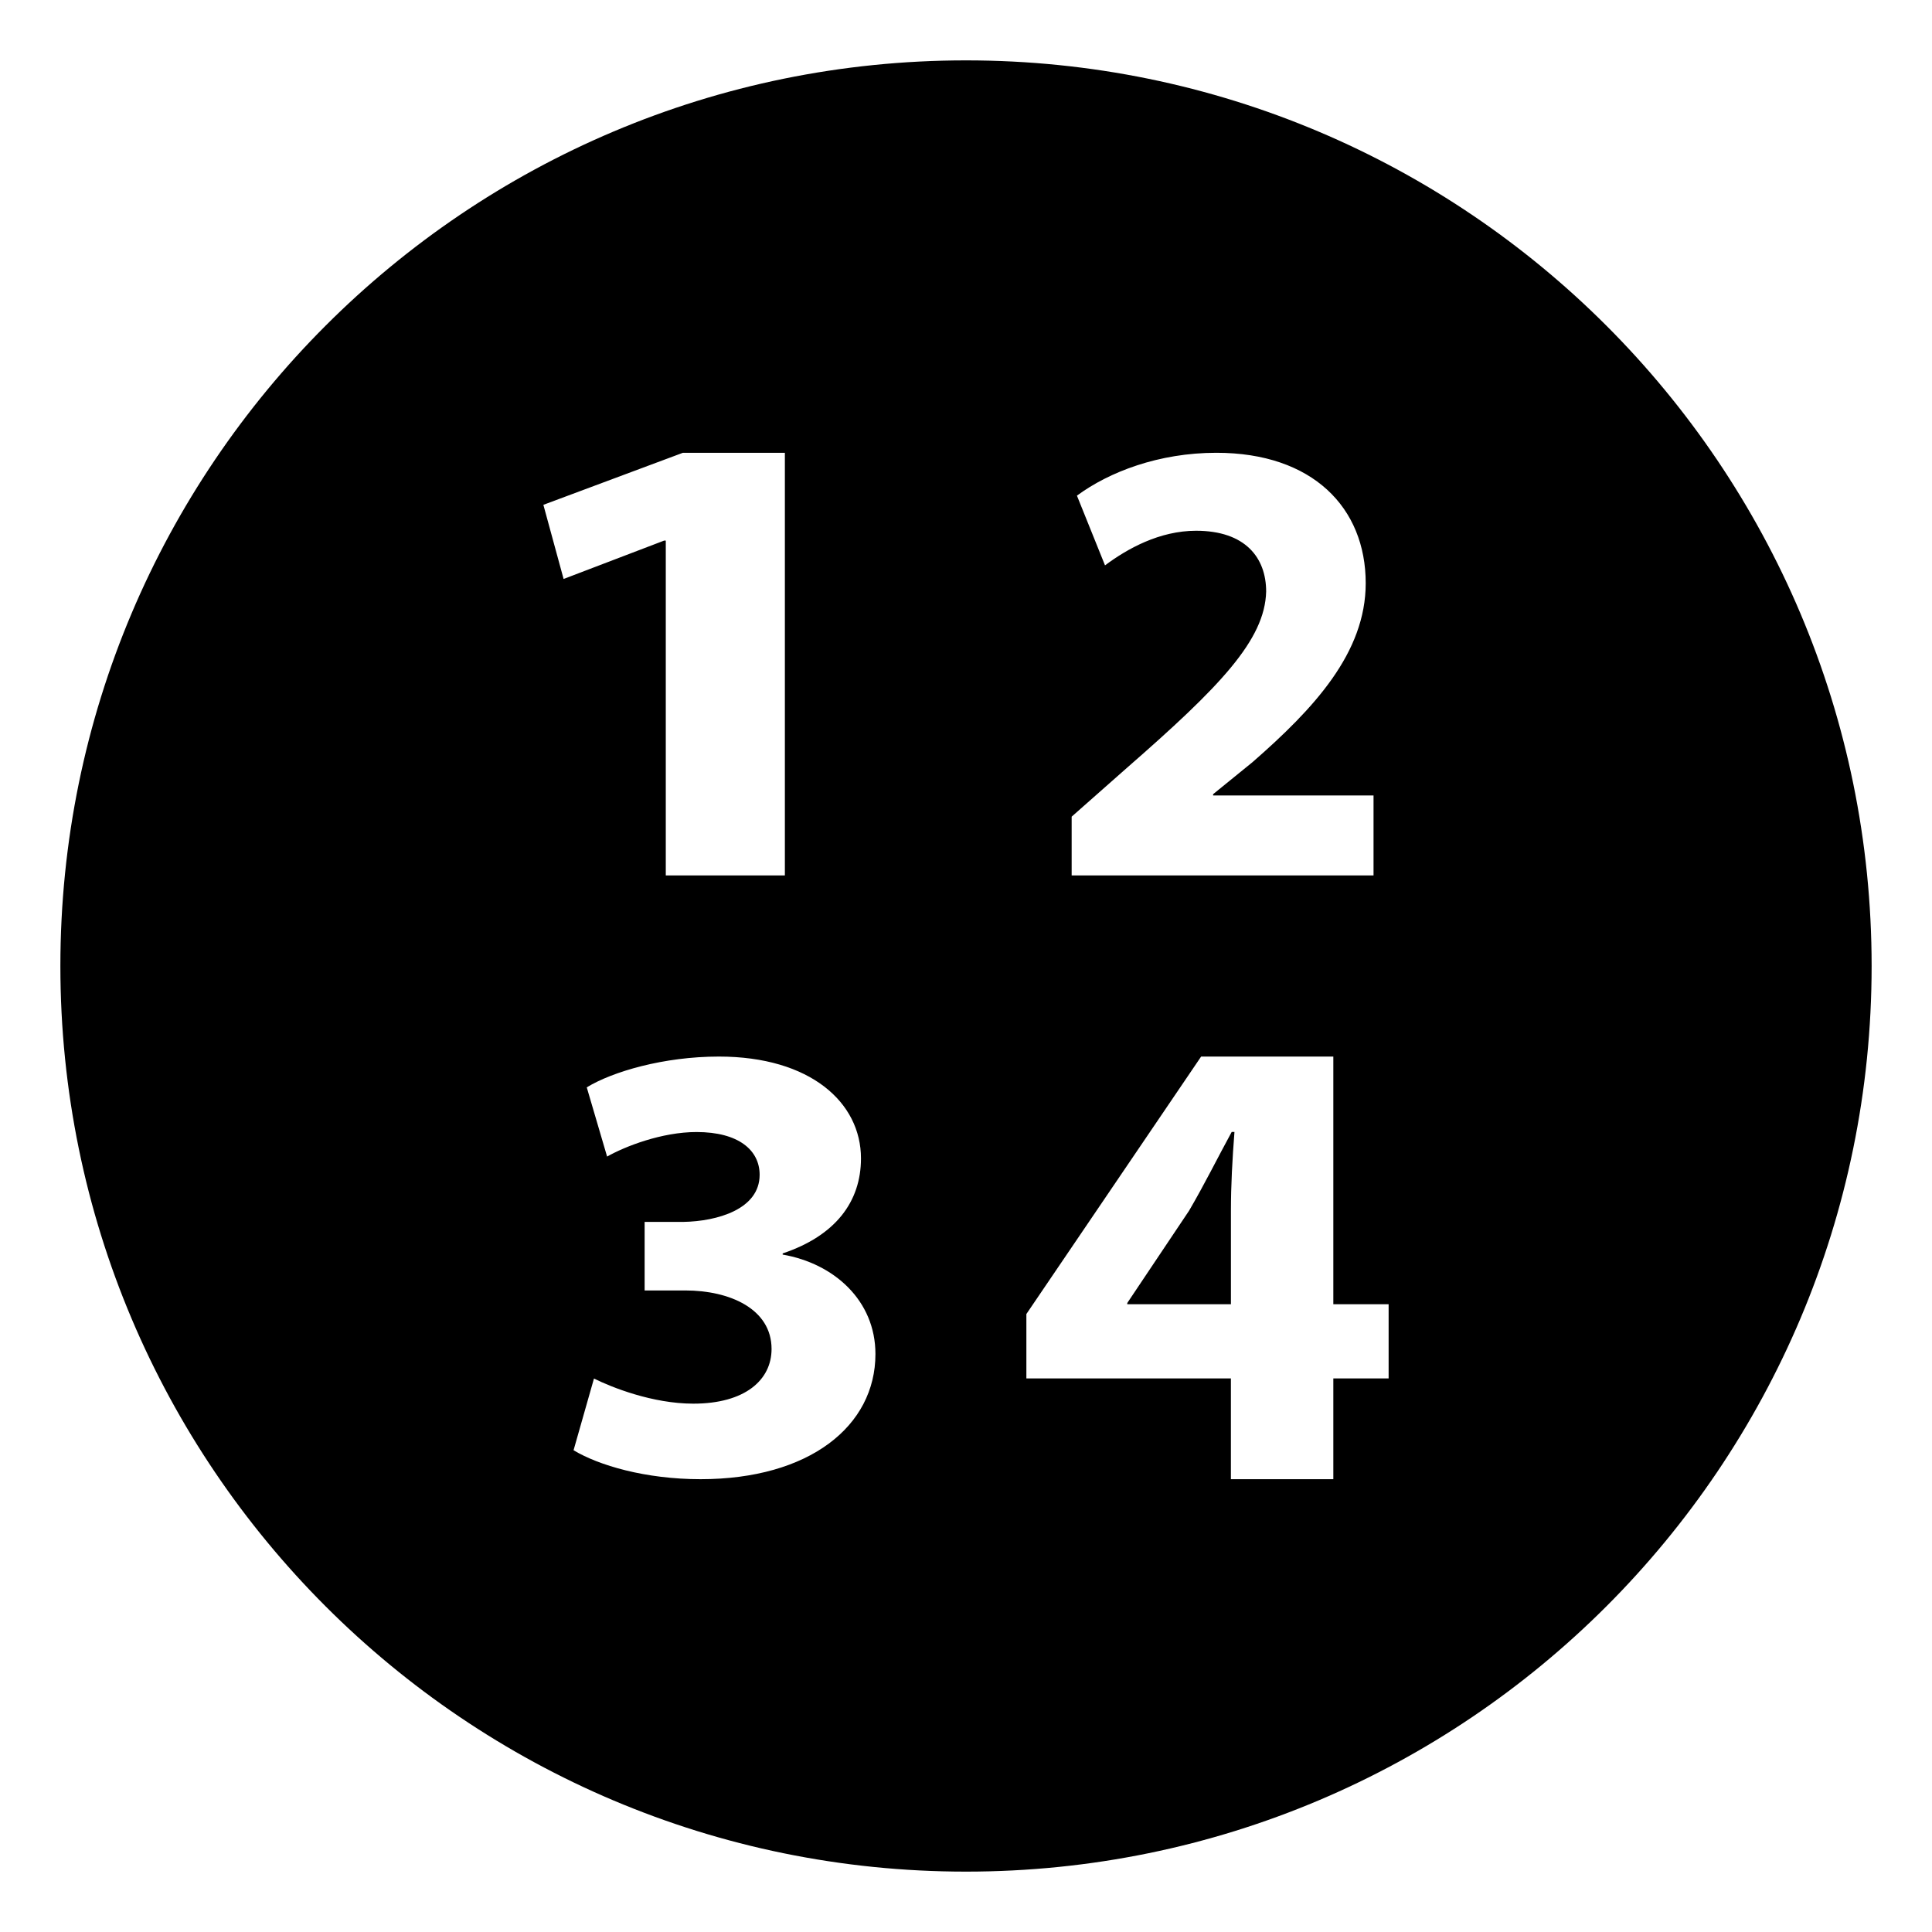
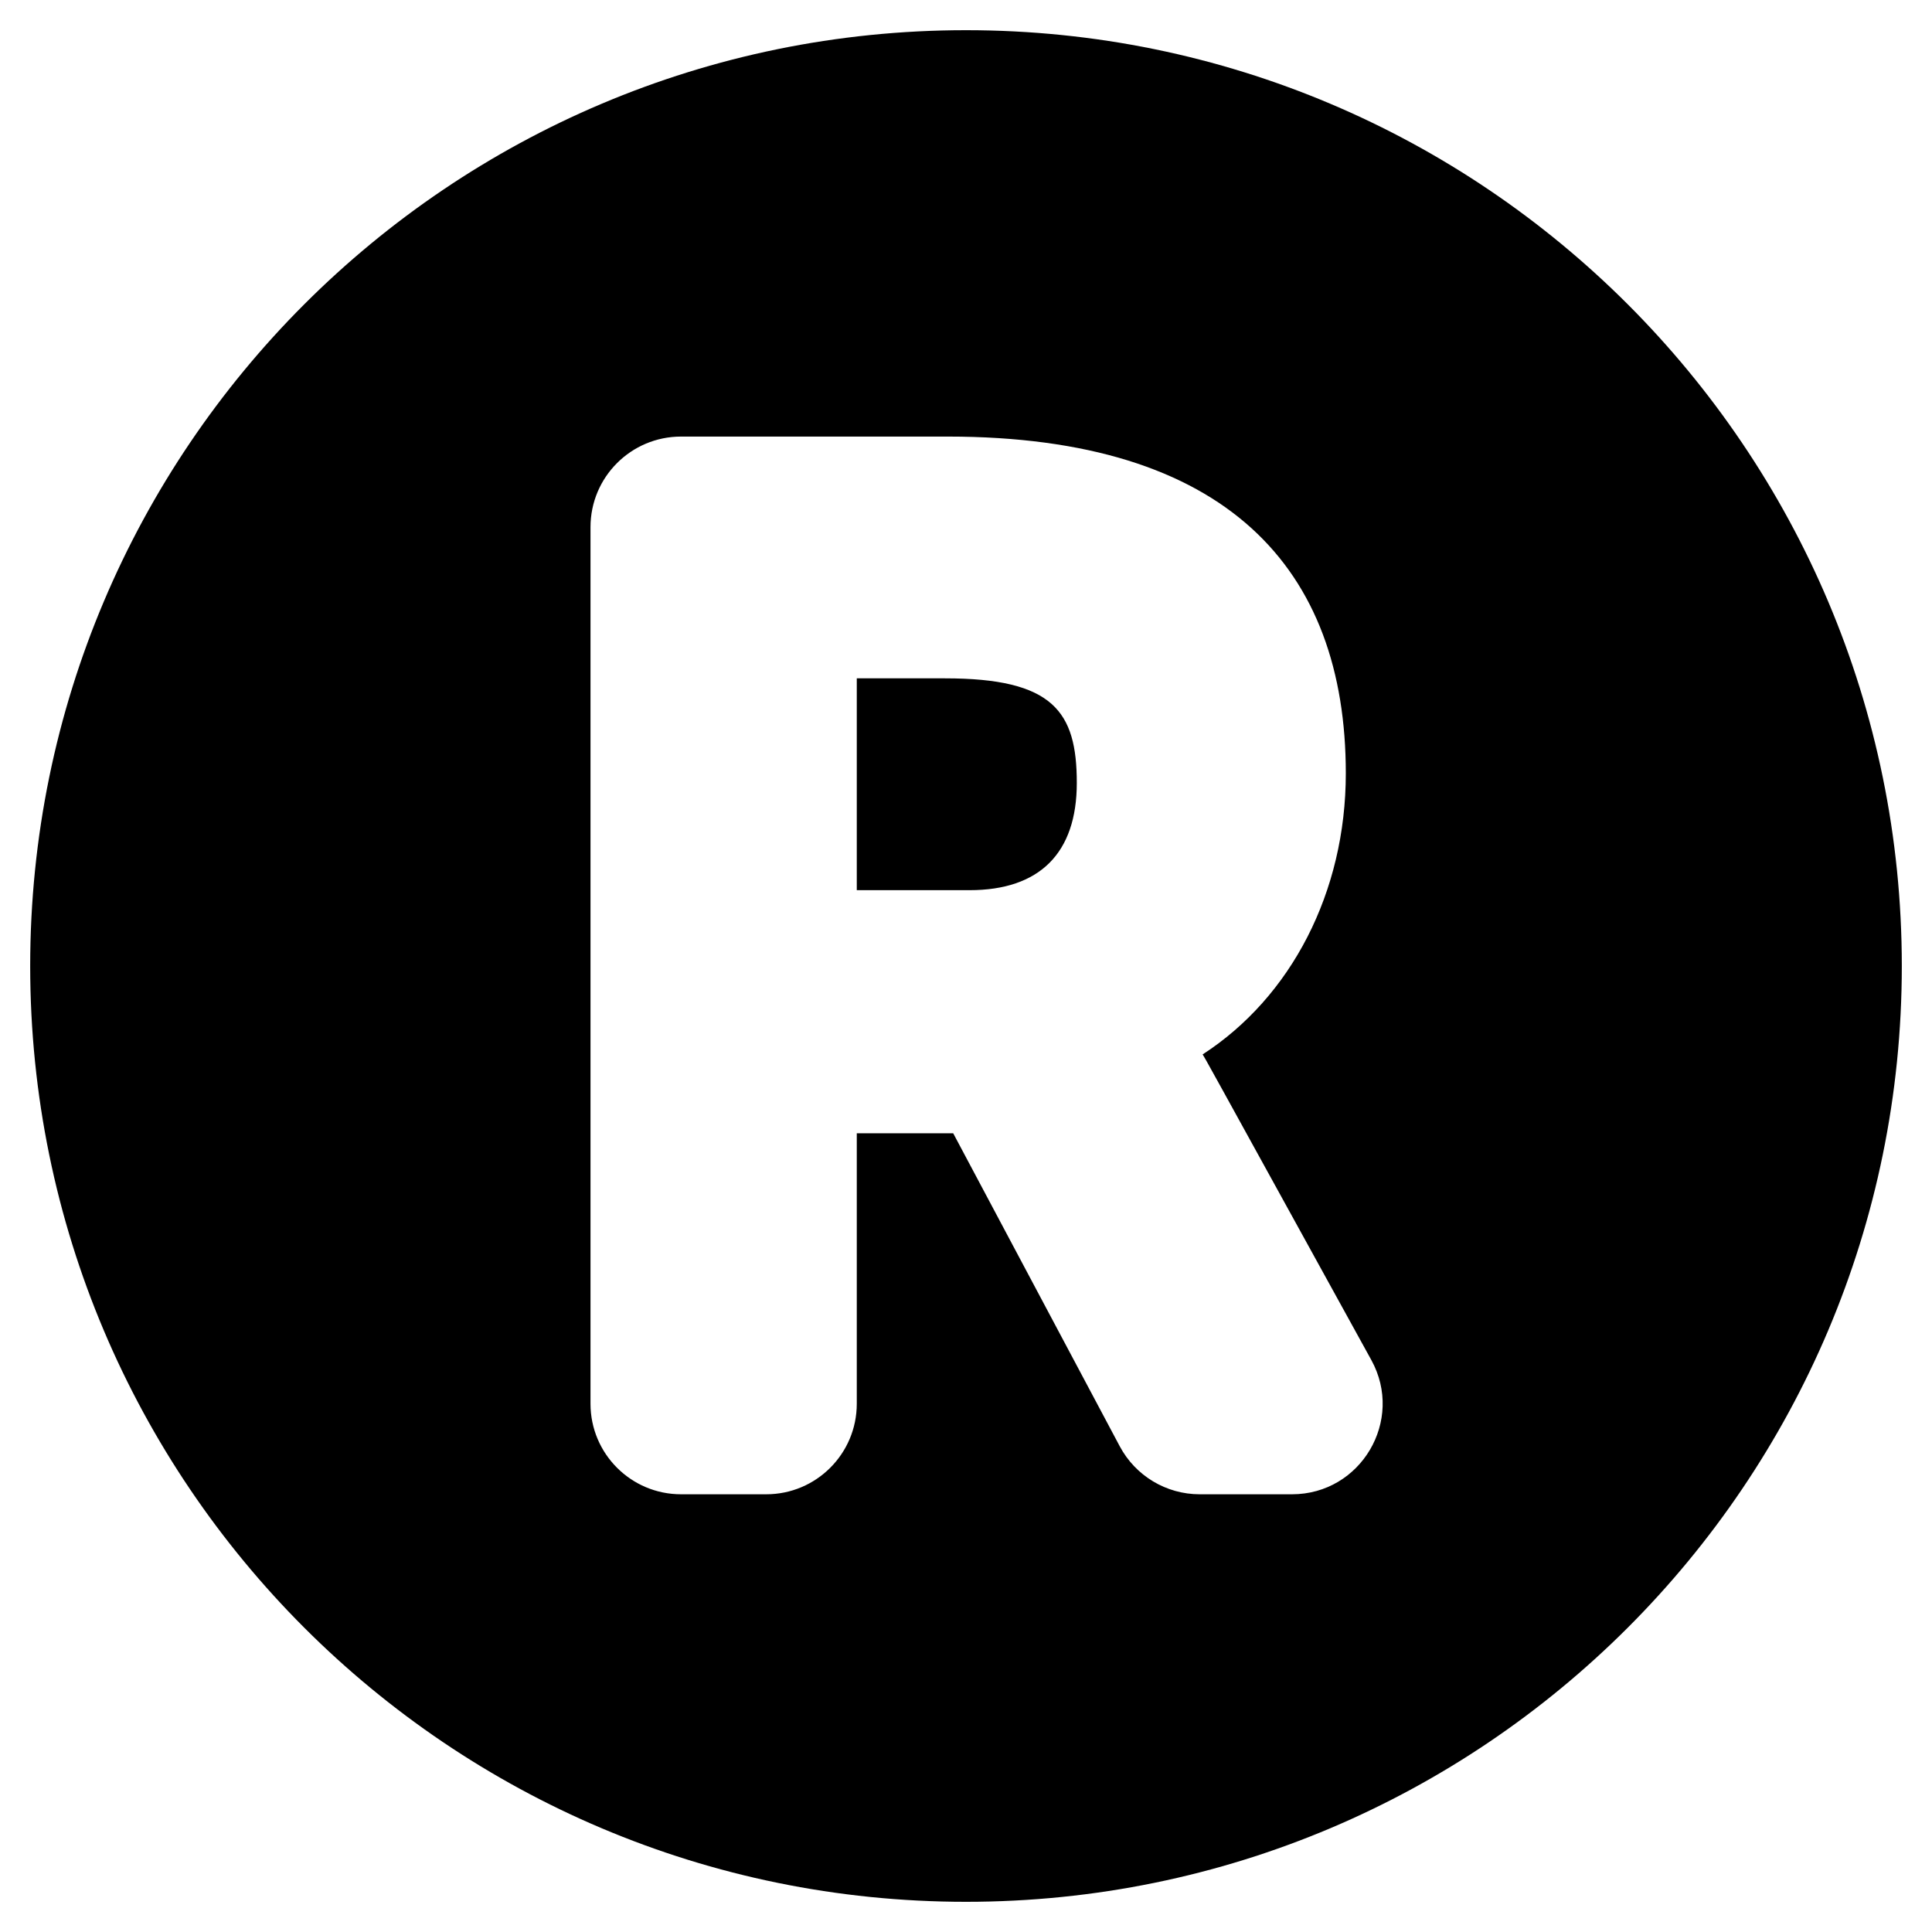
- <svg xmlns="http://www.w3.org/2000/svg" width="20px" height="20px" viewBox="0 0 64 64" aria-hidden="true" role="img" class="iconify iconify--emojione-monotone" preserveAspectRatio="xMidYMid meet">
-   <path d="M32 2C15.432 2 2 15.432 2 32s13.432 30 30 30s30-13.432 30-30S48.568 2 32 2M18 16.723L22.619 15H26v14h-3.945V17.908H22l-3.33 1.271l-.67-2.456M23.207 49c-1.832 0-3.377-.459-4.207-.959l.676-2.375c.586.291 1.941.832 3.291.832c1.719 0 2.592-.789 2.592-1.811c0-1.334-1.395-1.939-2.855-1.939h-1.35v-2.271h1.287c1.109-.02 2.523-.414 2.523-1.561c0-.813-.695-1.416-2.09-1.416c-1.154 0-2.375.479-2.963.813l-.674-2.293c.85-.52 2.549-1.02 4.377-1.02c3.027 0 4.707 1.521 4.707 3.373c0 1.439-.85 2.564-2.594 3.148v.039c1.702.294 3.073 1.522 3.073 3.294C29 47.248 26.801 49 23.207 49M35.5 27.053l1.824-1.611c3.08-2.689 4.578-4.236 4.619-5.846c0-1.123-.693-2.014-2.32-2.014c-1.215 0-2.277.594-3.018 1.146l-.93-2.309c1.063-.785 2.711-1.42 4.619-1.42c3.189 0 4.947 1.82 4.947 4.32c0 2.309-1.715 4.152-3.754 5.932l-1.301 1.057v.043H45.5V29h-10v-1.947M46 45.662h-1.832V49h-3.393v-3.338H34v-2.133L39.789 35h4.379v8.205H46v2.457" />
-   <path d="M39.389 40.107l-2.047 3.057v.041h3.434v-3.098c0-.844.047-1.703.117-2.609h-.092c-.494.906-.895 1.725-1.412 2.609" />
+ <svg xmlns="http://www.w3.org/2000/svg" width="20px" height="20px" viewBox="0 0 512 512">
+   <path d="M285.363 207.475c0 18.6-9.831 28.431-28.431 28.431h-29.876v-56.14h23.378c28.668 0 34.929 8.773 34.929 27.709zM504 256c0 136.967-111.033 248-248 248S8 392.967 8 256 119.033 8 256 8s248 111.033 248 248zM363.411 360.414c-46.729-84.825-43.299-78.636-44.702-80.98 23.432-15.172 37.945-42.979 37.945-74.486 0-54.244-31.5-89.252-105.498-89.252h-70.667c-13.255 0-24 10.745-24 24V372c0 13.255 10.745 24 24 24h22.567c13.255 0 24-10.745 24-24v-71.663h25.556l44.129 82.937a24.001 24.001 0 0 0 21.188 12.727h24.464c18.261-.001 29.829-19.591 21.018-35.587z" />
</svg>
